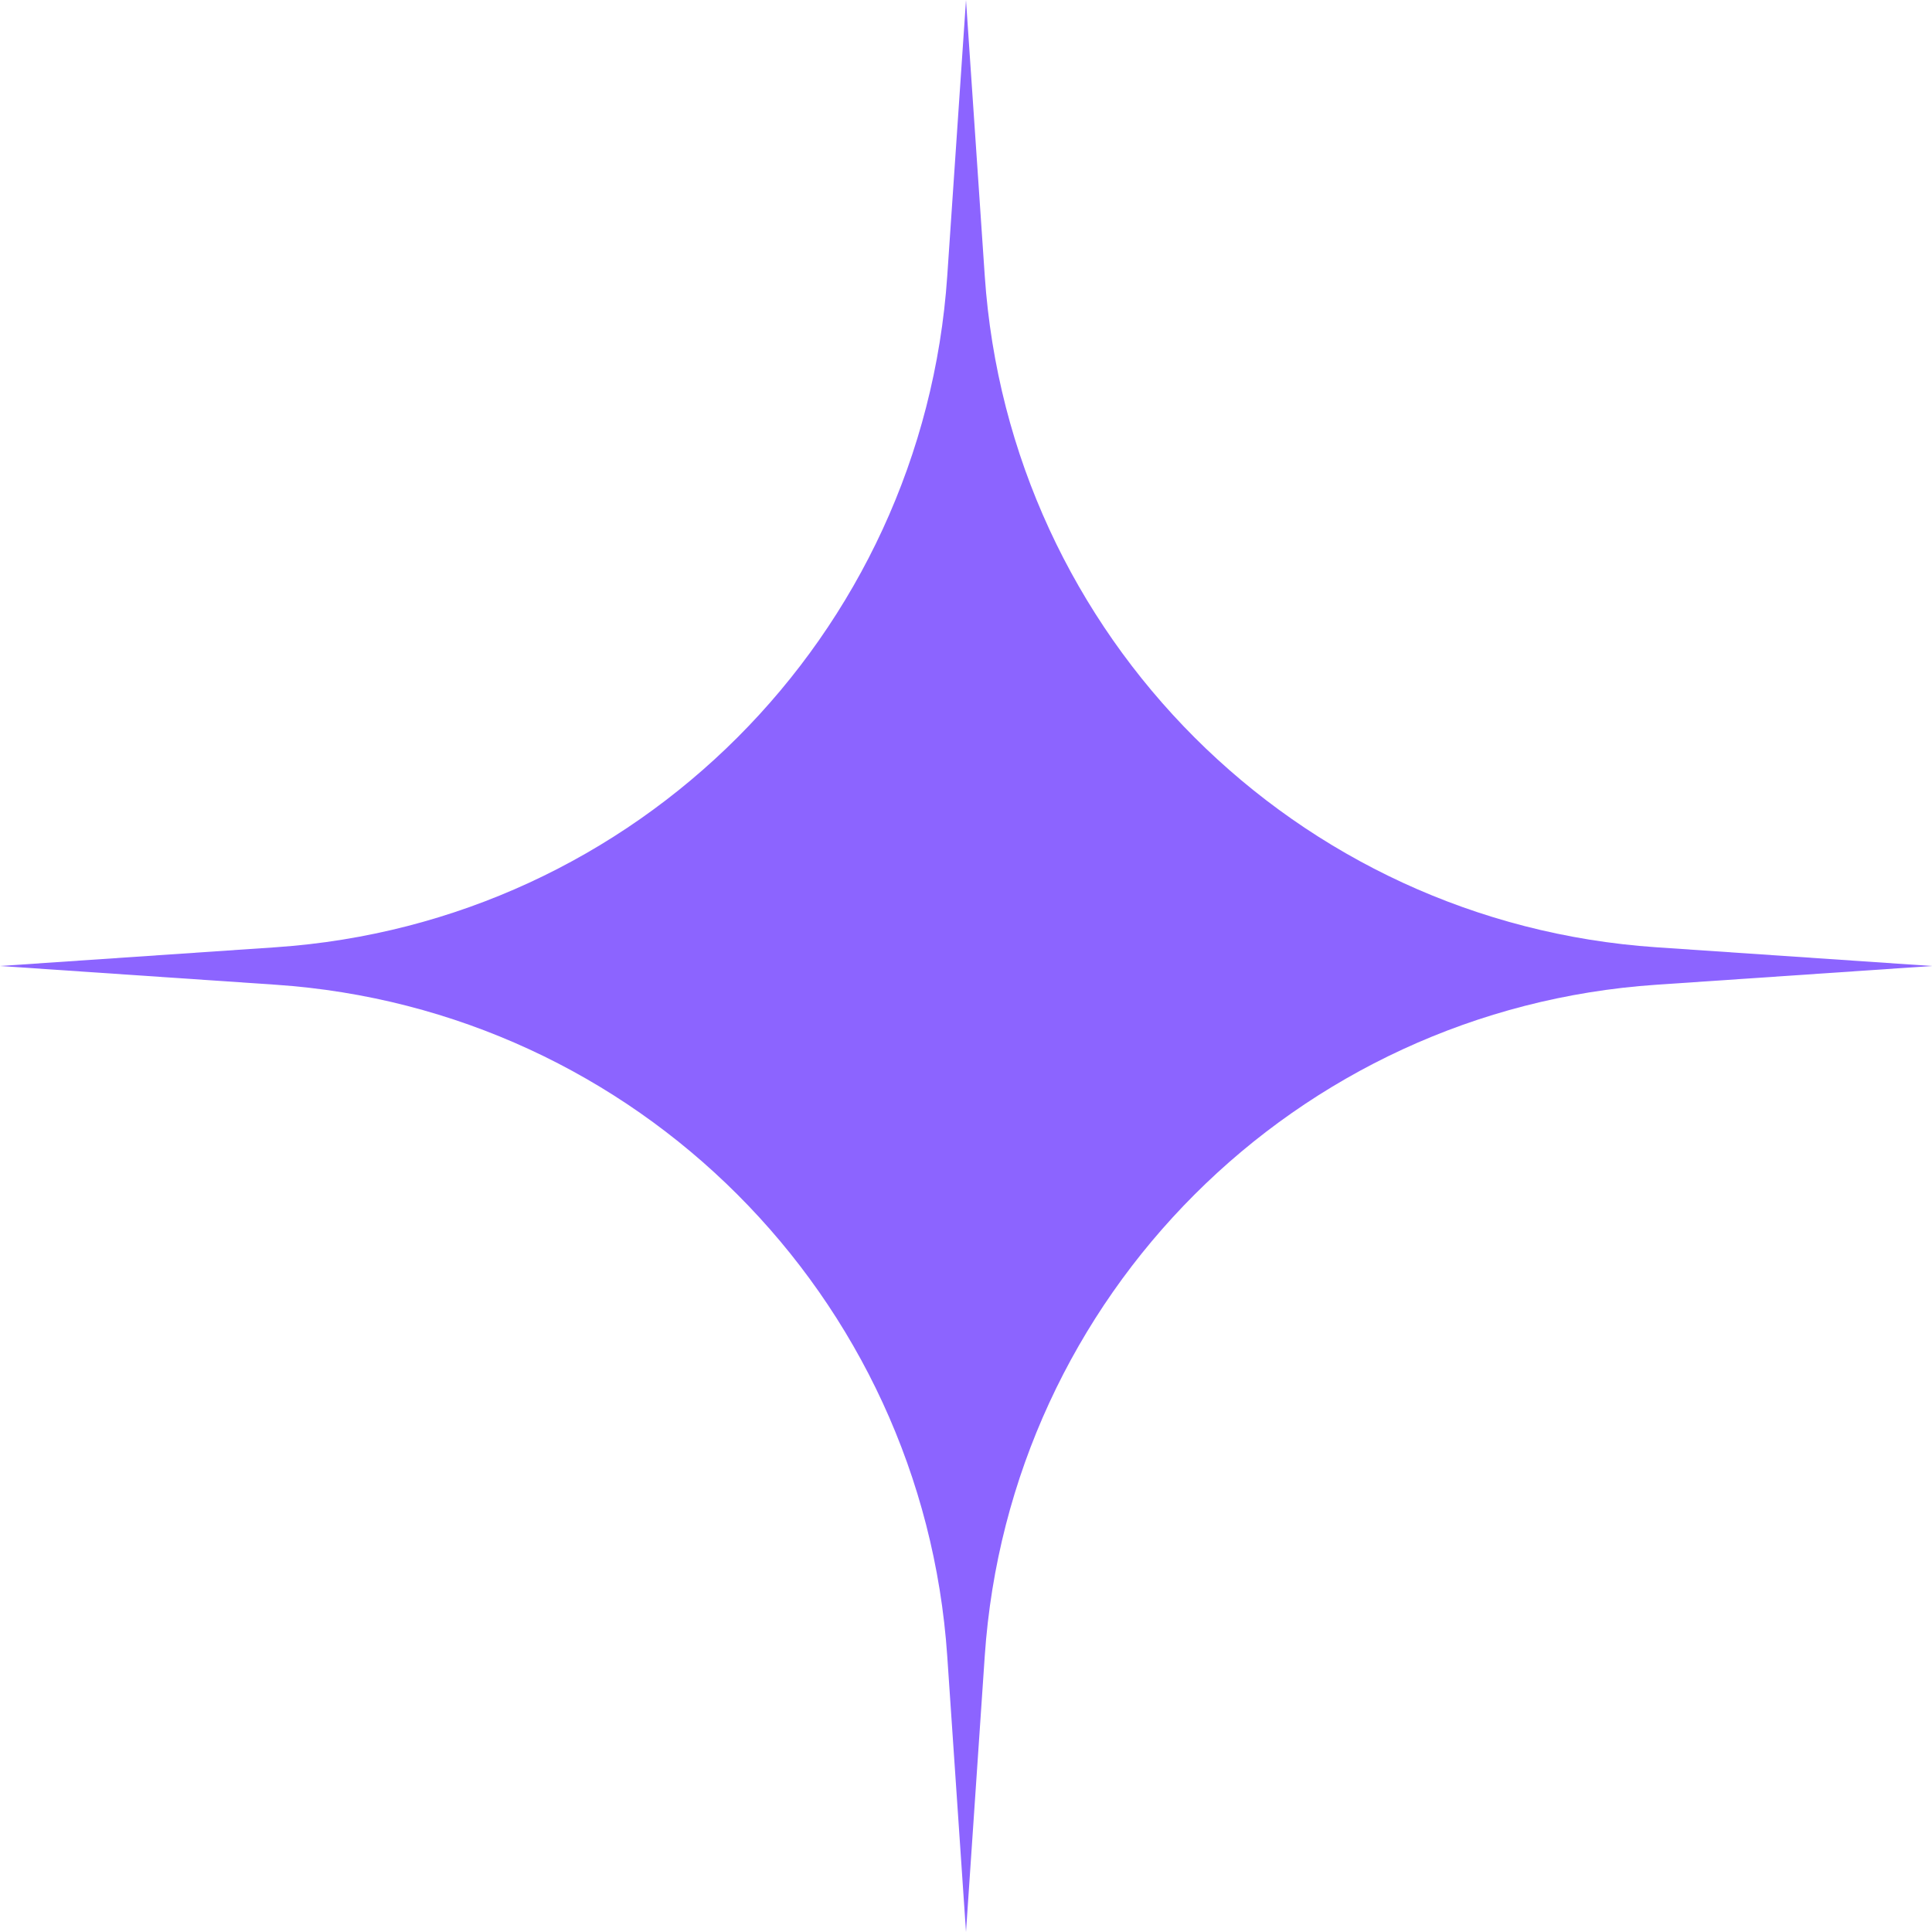
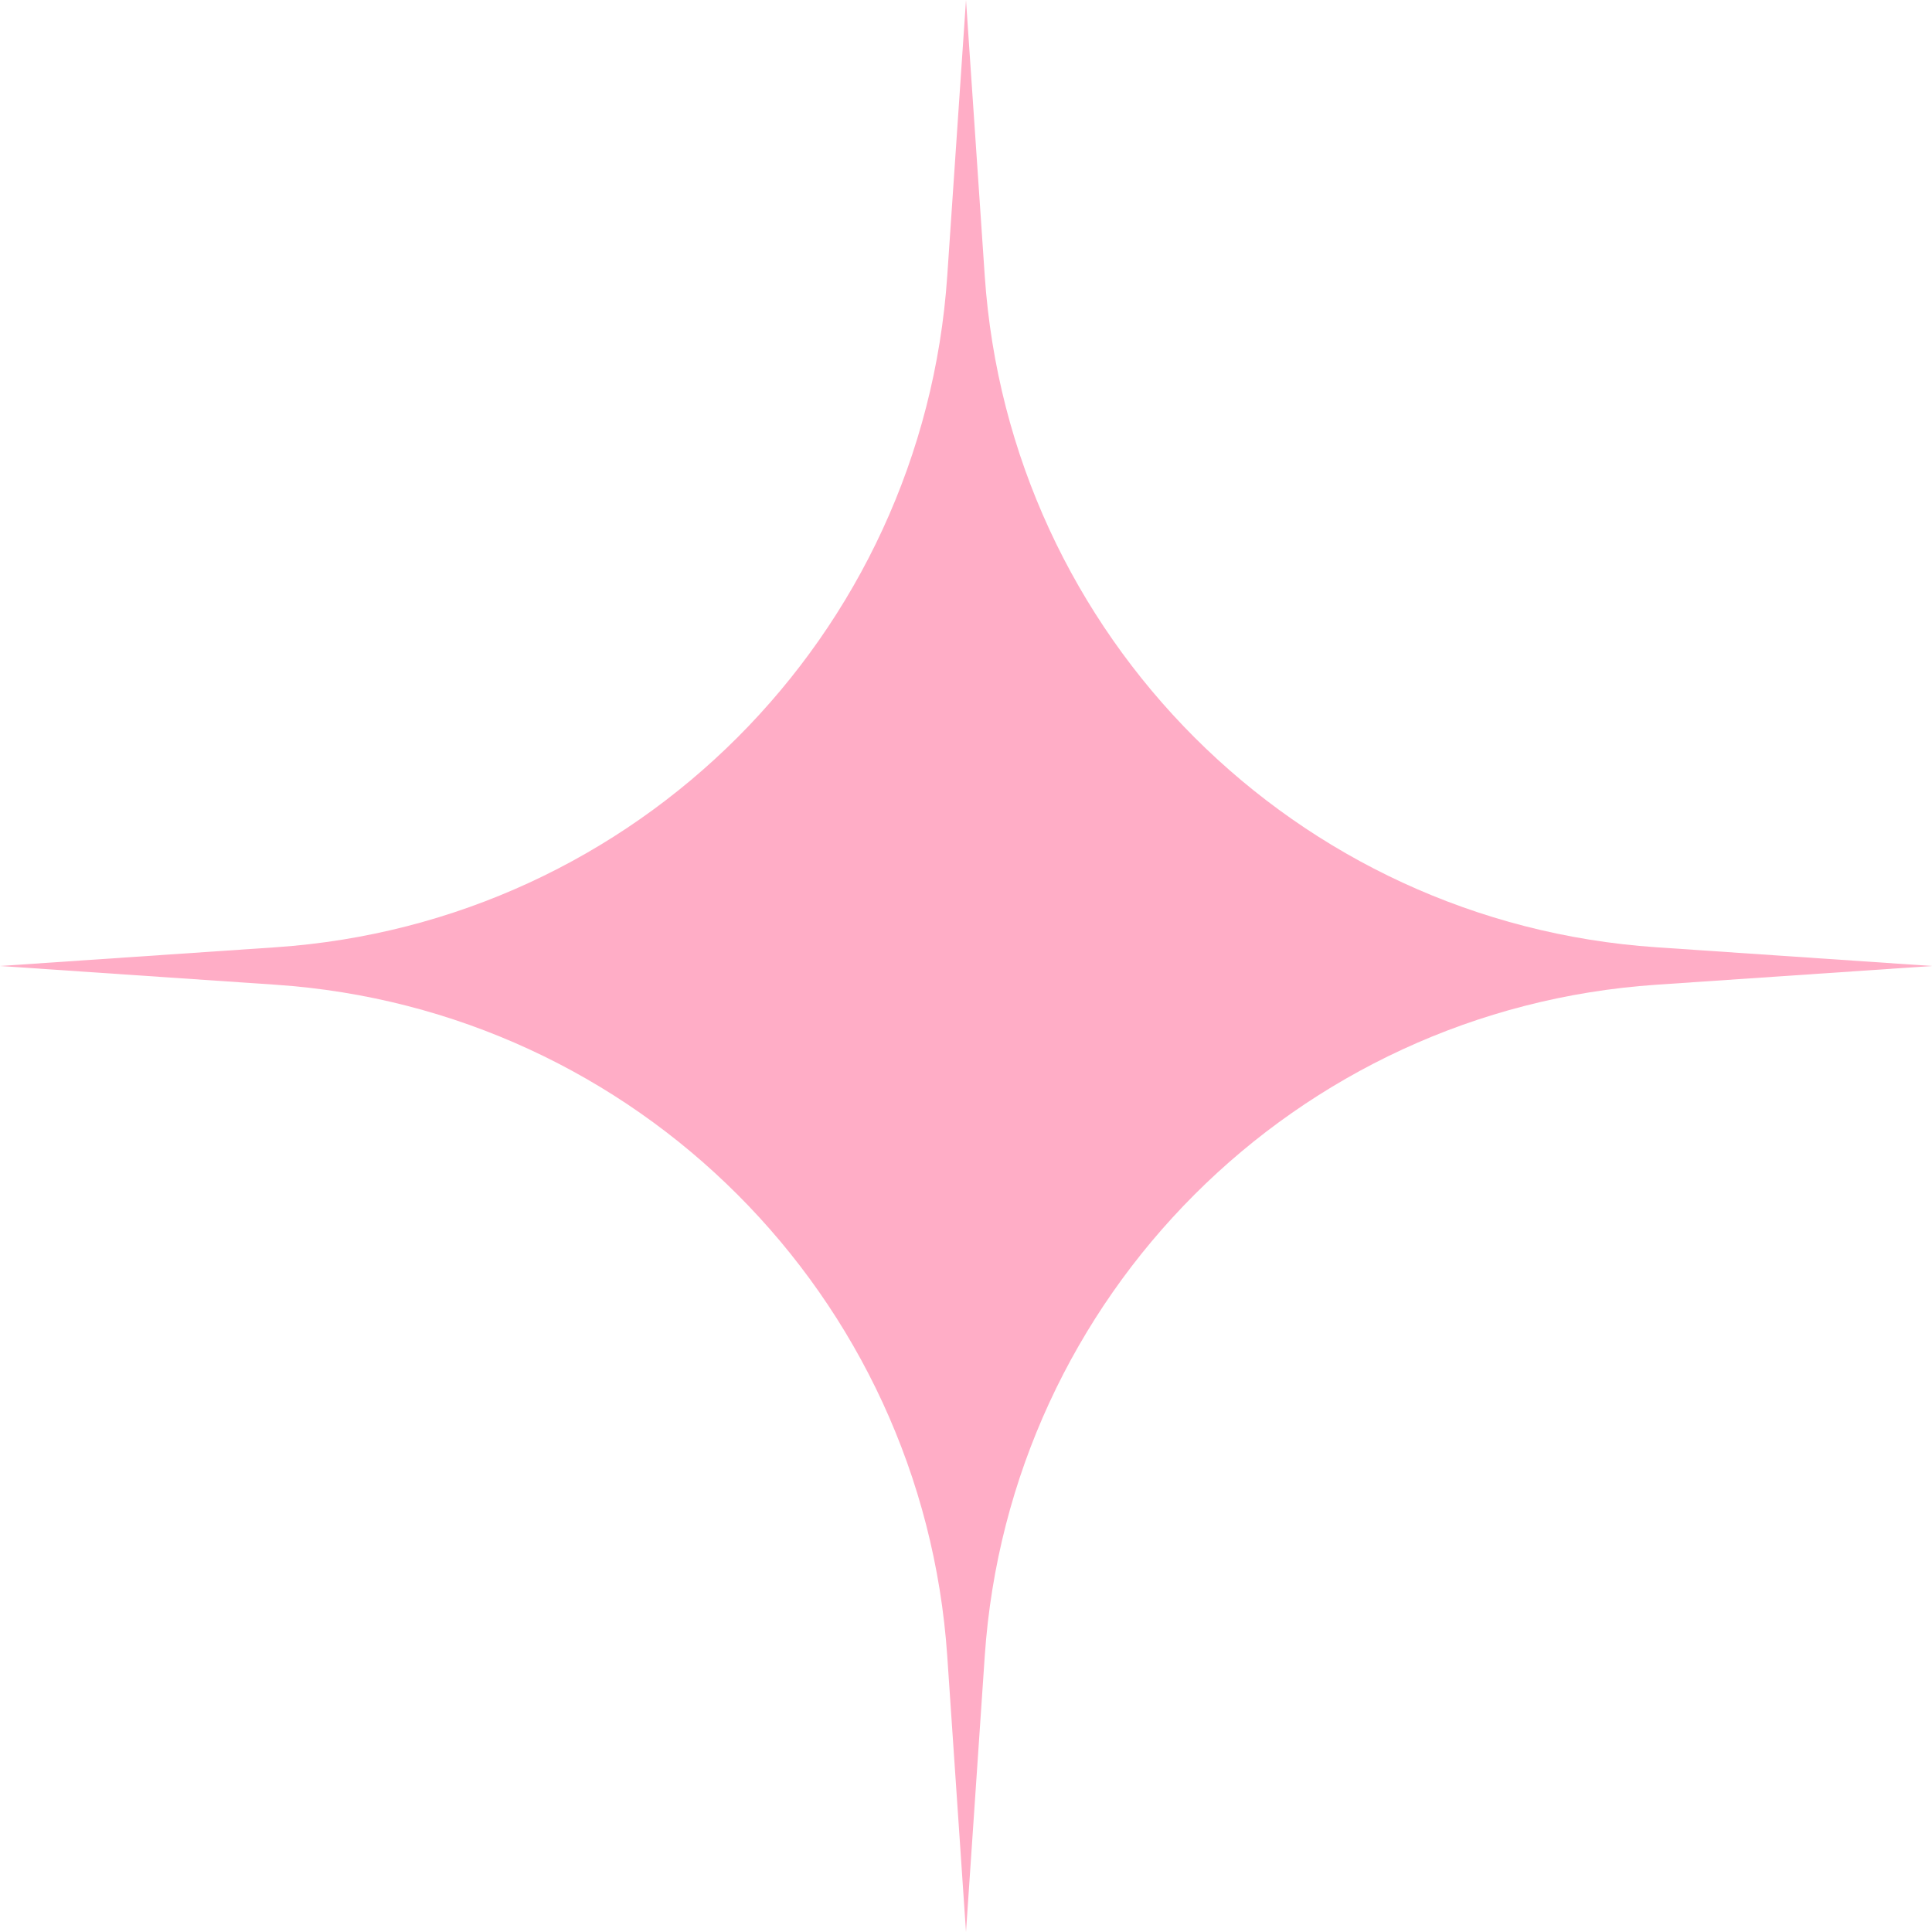
- <svg xmlns="http://www.w3.org/2000/svg" width="138" height="138" fill="none">
-   <path d="M69 0l1.34 19.708c1.748 25.724 22.228 46.204 47.952 47.953L138 69l-19.708 1.34c-25.724 1.748-46.204 22.228-47.953 47.952L69 138l-1.34-19.708c-1.748-25.724-22.228-46.204-47.952-47.953L0 69l19.708-1.34c25.724-1.748 46.204-22.228 47.953-47.952L69 0z" fill="#8C64FF" />
+ <svg xmlns="http://www.w3.org/2000/svg" width="44" height="44" fill="none">
+   <path d="M22 0l.427 6.284a16.442 16.442 0 0015.29 15.289L44 22l-6.284.427a16.442 16.442 0 00-15.289 15.29L22 44l-.427-6.284a16.442 16.442 0 00-15.29-15.289L0 22l6.284-.427a16.442 16.442 0 0015.289-15.29L22 0z" fill="#FFADC6" />
</svg>
